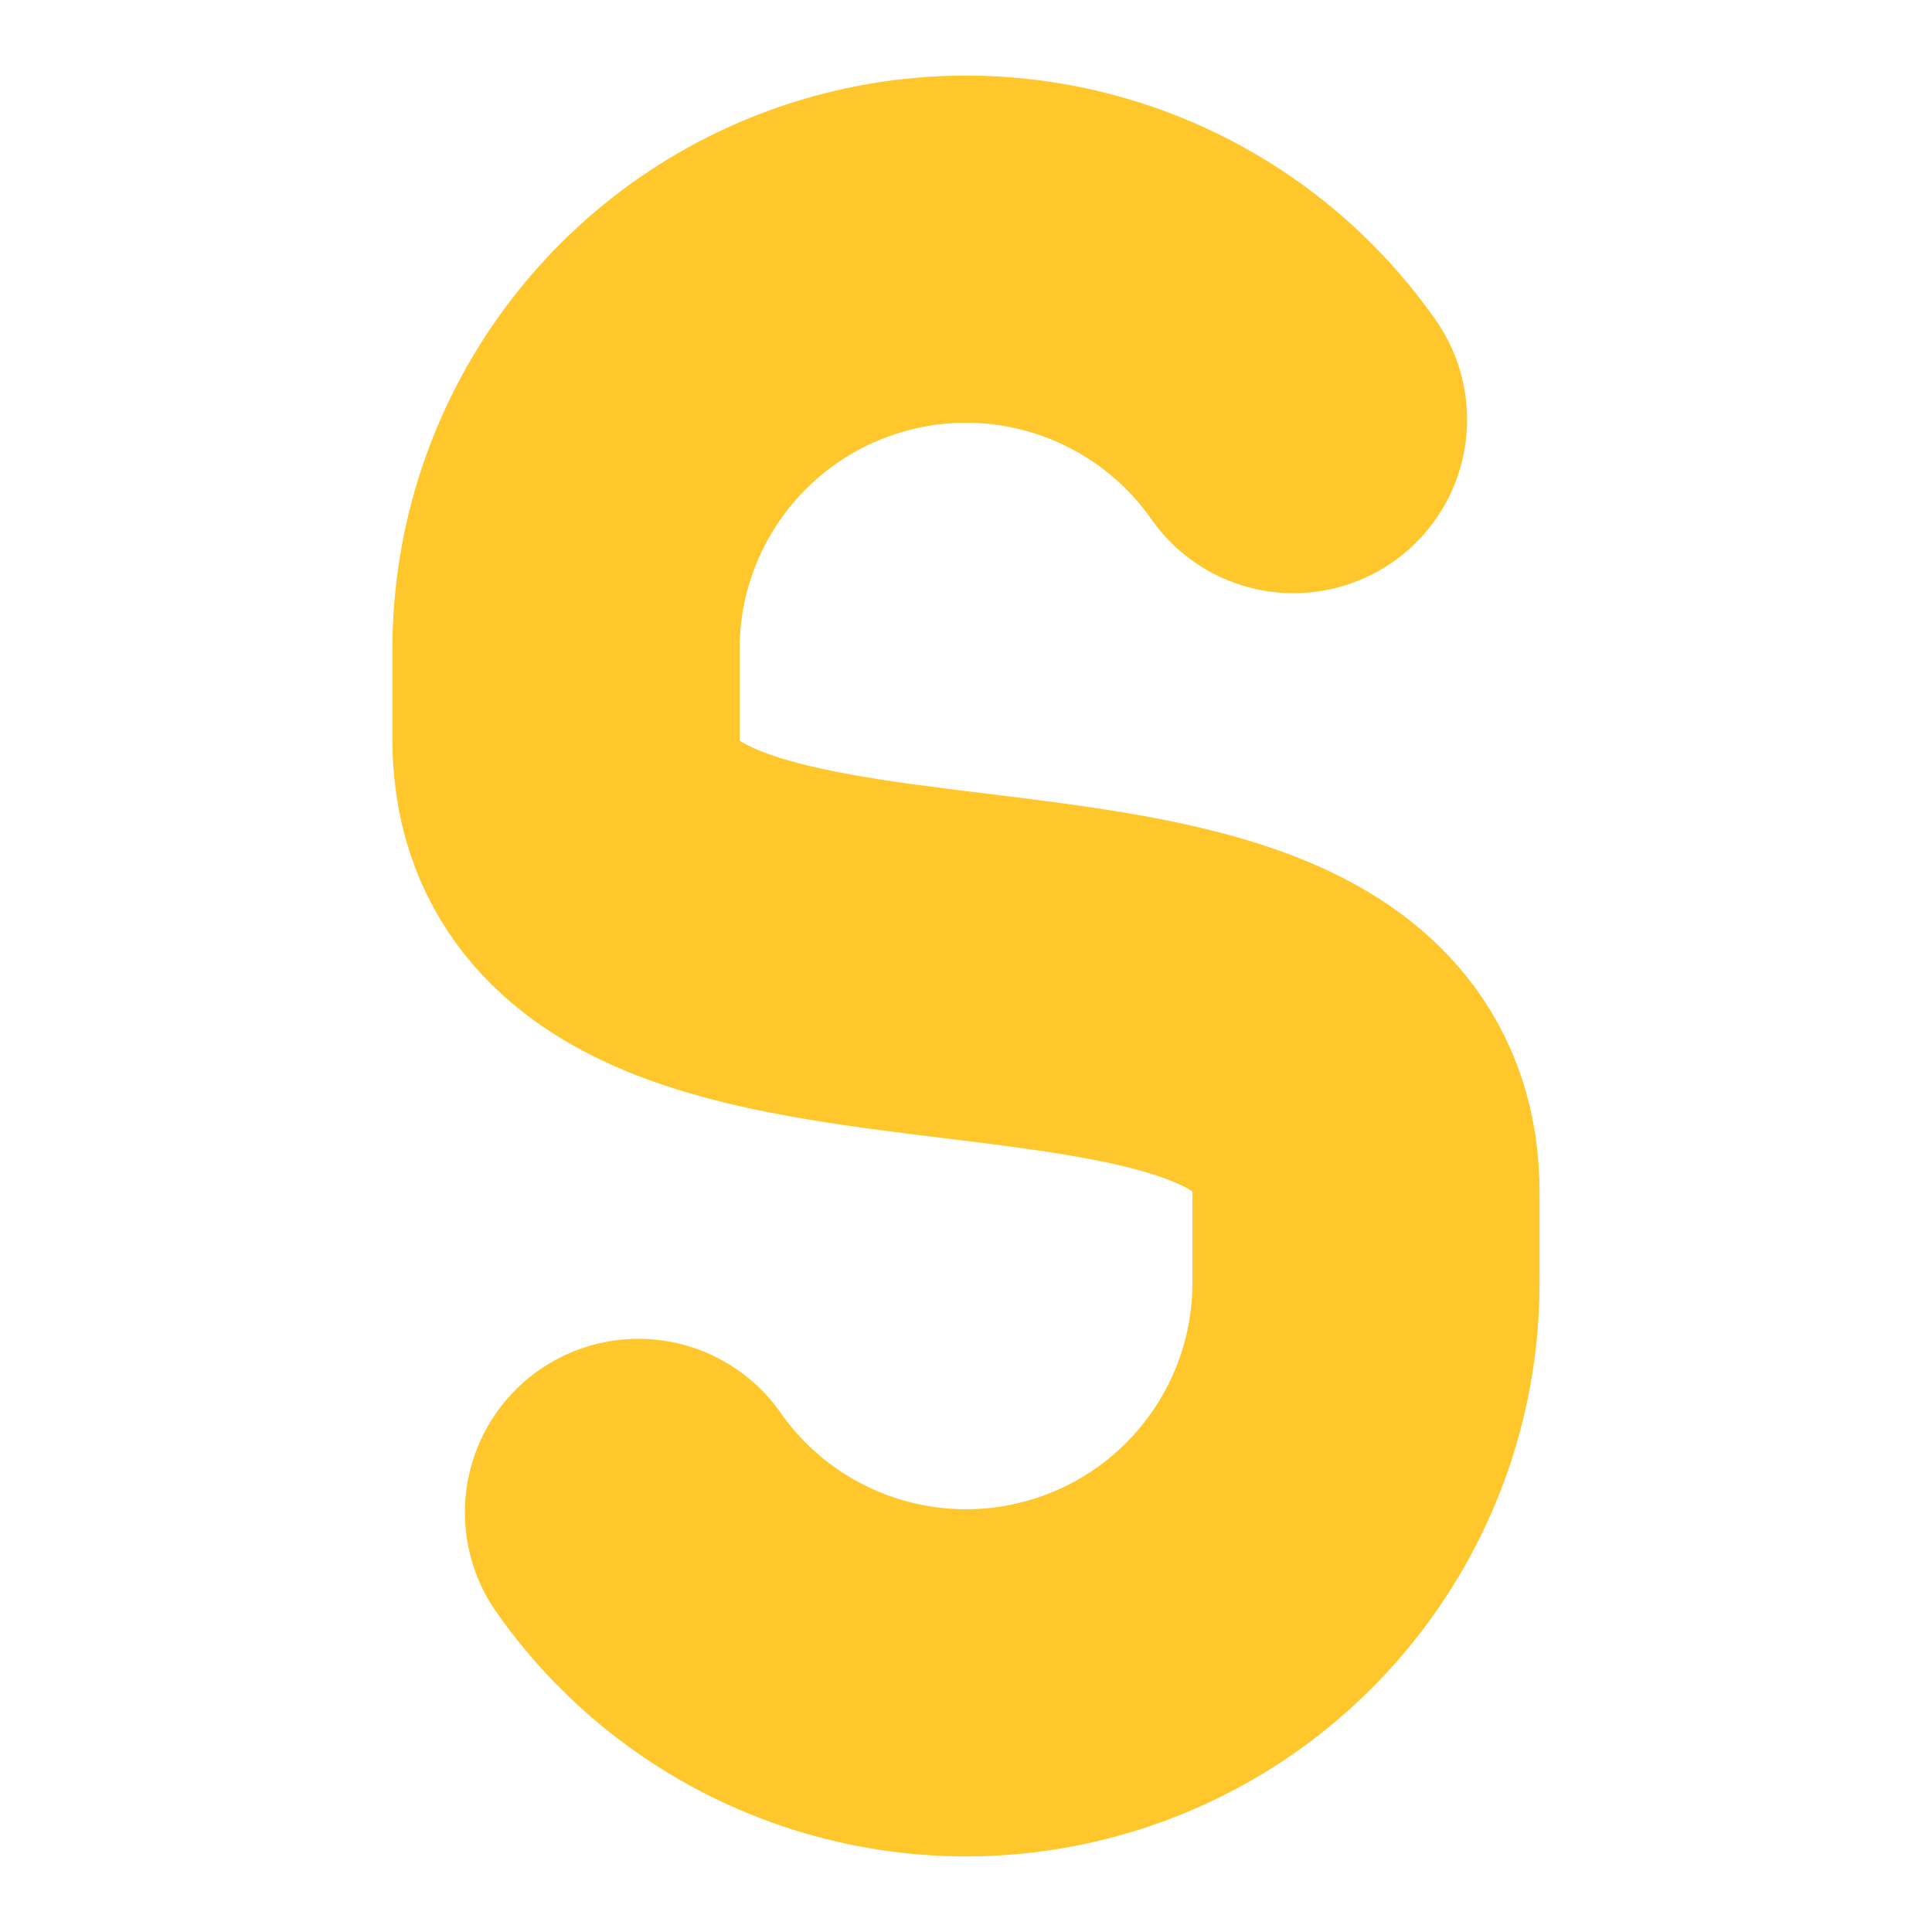
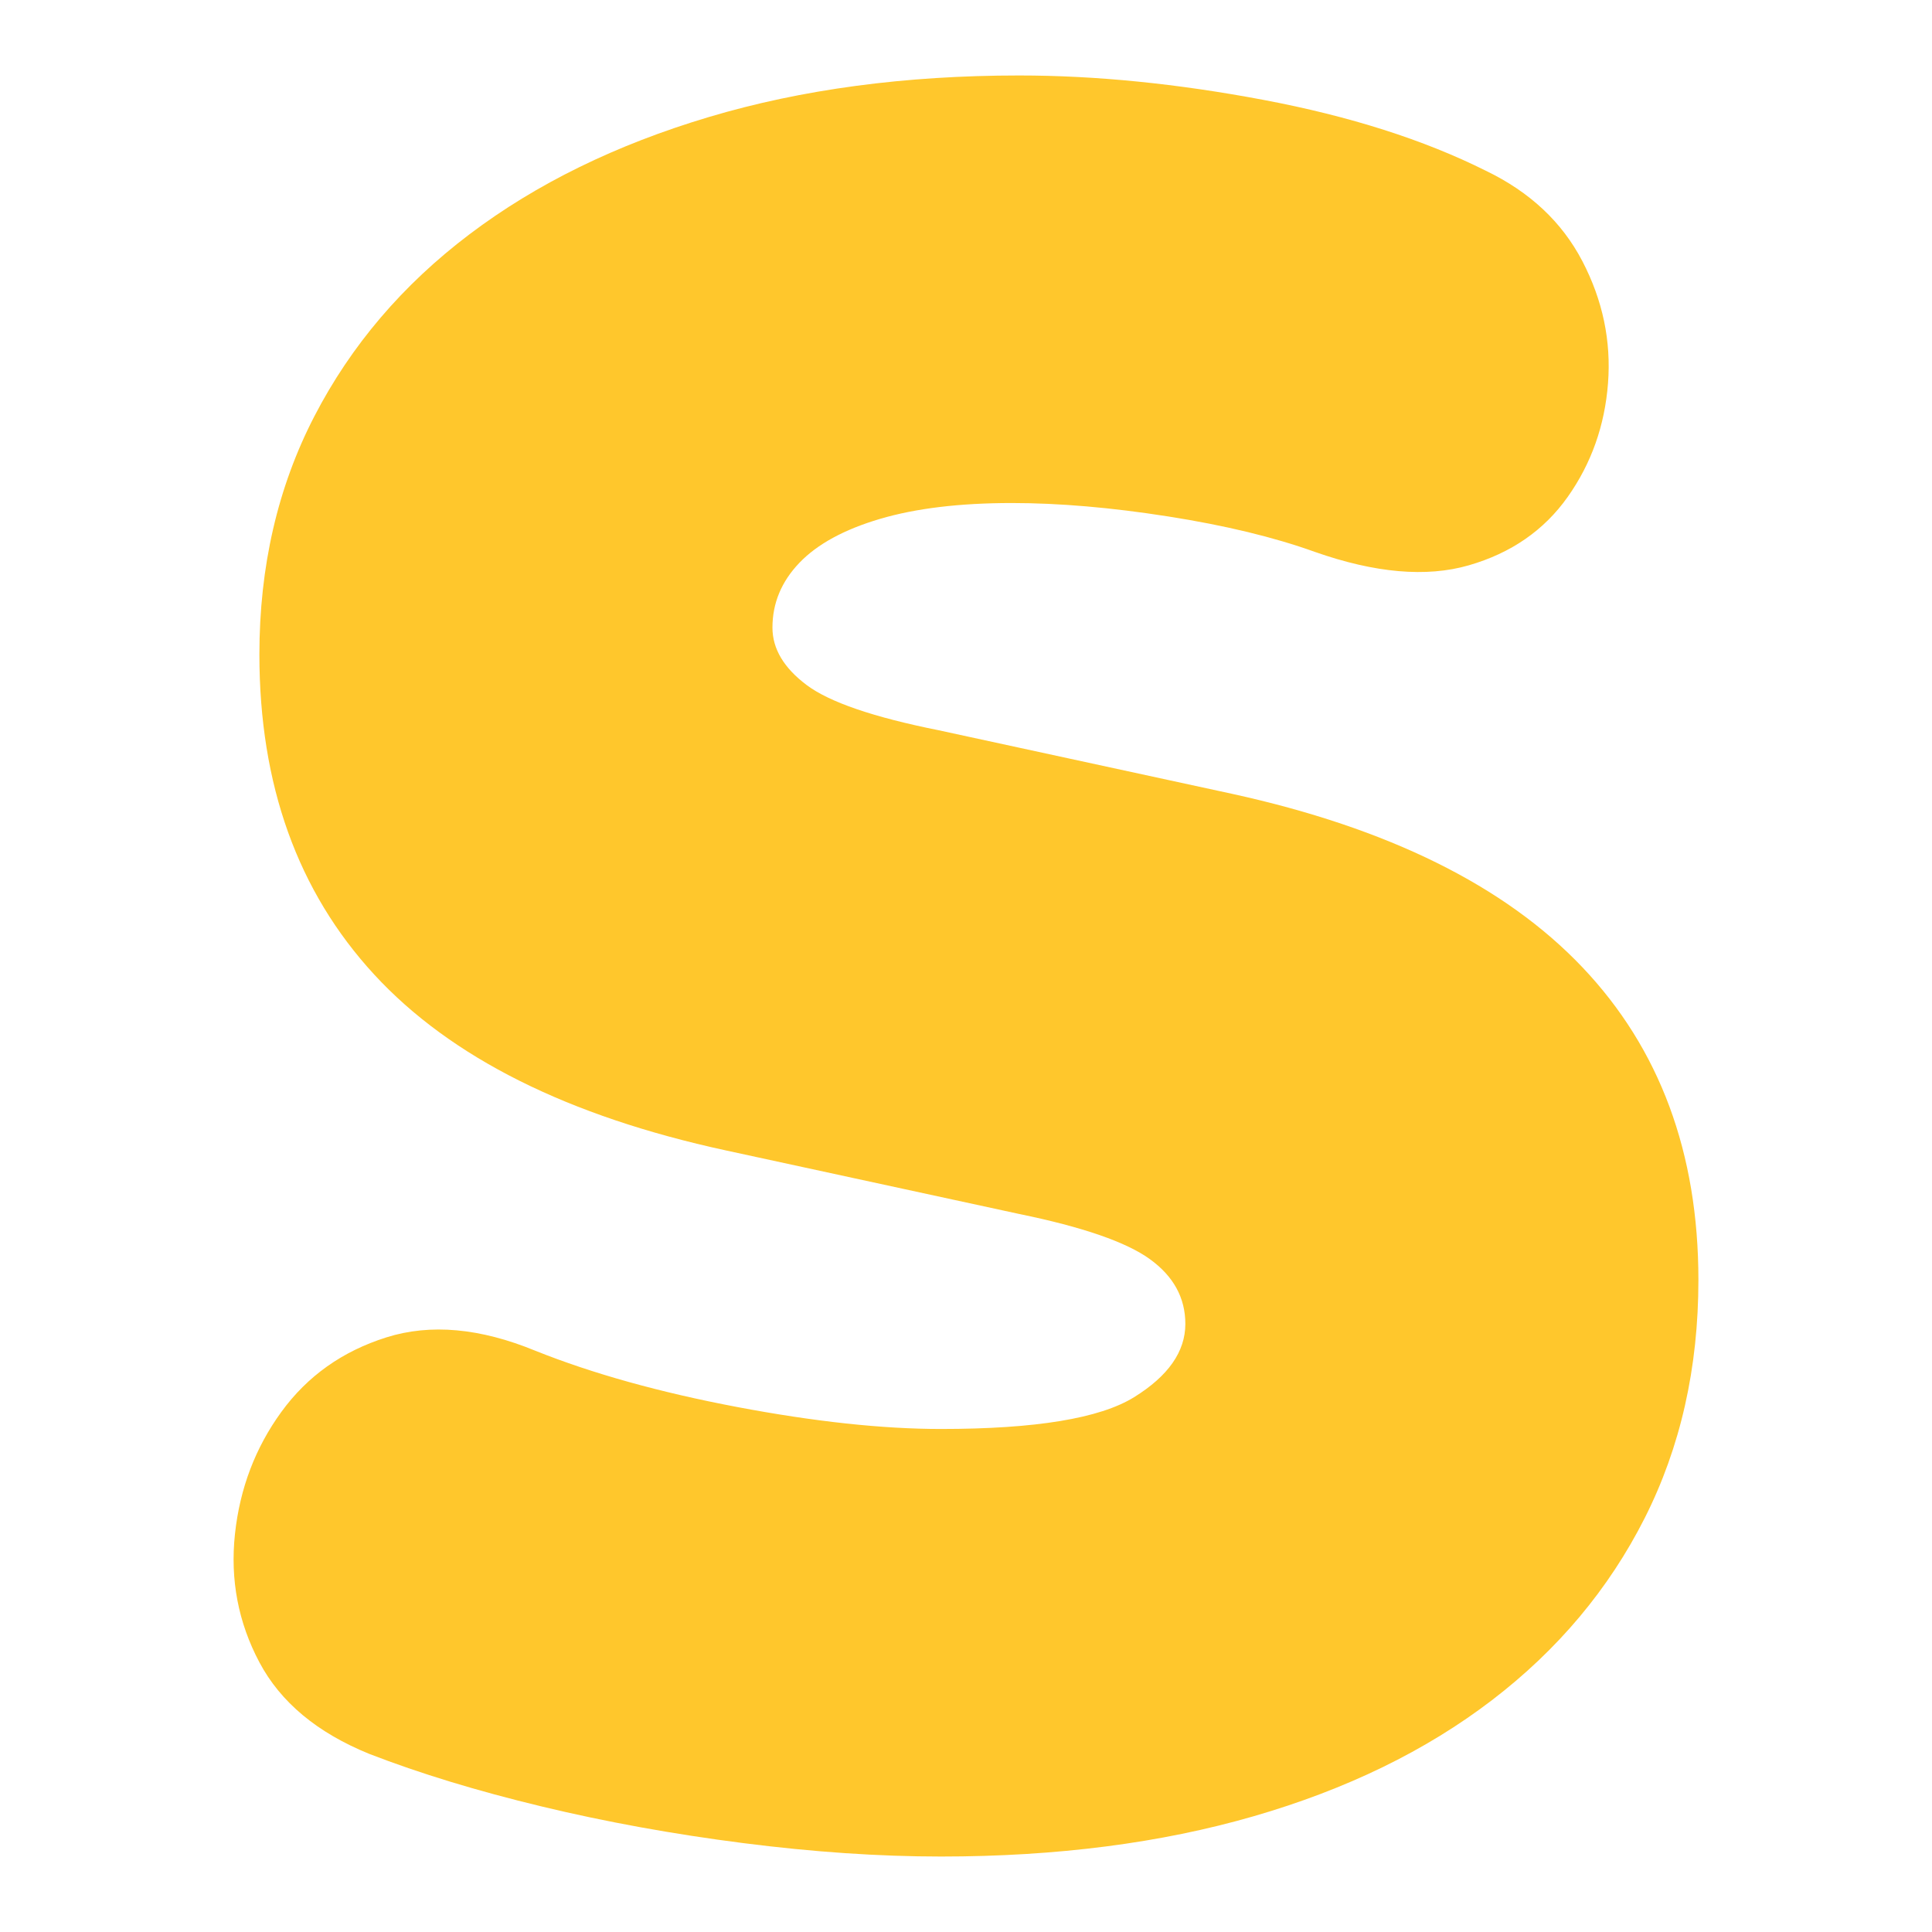
<svg xmlns="http://www.w3.org/2000/svg" viewBox="0 0 512 512" width="512" height="512" role="img" aria-label="SpotDonalds icon">
-   <g transform="translate(256 256) scale(1.0) translate(-256 -256)">
-     <path d="M 342.8 111.2 A 106 106 0 0 0 150 172 L 150 196 C 150 290.0 362 222.0 362 316 L 362 340 A 106 106 0 0 1 169.2 400.8" fill="none" stroke="#FFC72C" stroke-width="92" stroke-linecap="round" stroke-linejoin="round" />
+   <g transform="translate(256 256) scale(0.64746) translate(-340.22 352.50)">
+     <path fill="#FFC72C" d="M330 12Q292 12 249 6.5Q206 1 166.5 -8.5Q127 -18 96 -30Q64 -43 51 -67.5Q38 -92 41 -120Q44 -148 60 -170Q76 -192 103 -200.5Q130 -209 164 -195Q199 -181 246.5 -172Q294 -163 330 -163Q388 -163 409 -176Q430 -189 430 -206Q430 -222 415.5 -232.5Q401 -243 362 -251L242 -277Q145 -298 98 -349Q51 -400 51 -480Q51 -534 73.5 -577.5Q96 -621 137 -652Q178 -683 235 -700Q292 -717 362 -717Q409 -717 462 -707Q515 -697 553 -678Q580 -665 592.5 -641Q605 -617 603 -591Q601 -565 586.5 -544.5Q572 -524 546 -516.5Q520 -509 483 -522Q458 -531 423 -536.5Q388 -542 359 -542Q327 -542 305 -535.5Q283 -529 272 -517.5Q261 -506 261 -491Q261 -478 275 -467.5Q289 -457 329 -449L449 -423Q545 -402 592.5 -352Q640 -302 640 -224Q640 -170 618 -126.5Q596 -83 555.5 -52Q515 -21 458 -4.5Q401 12 330 12Z" />
  </g>
</svg>
